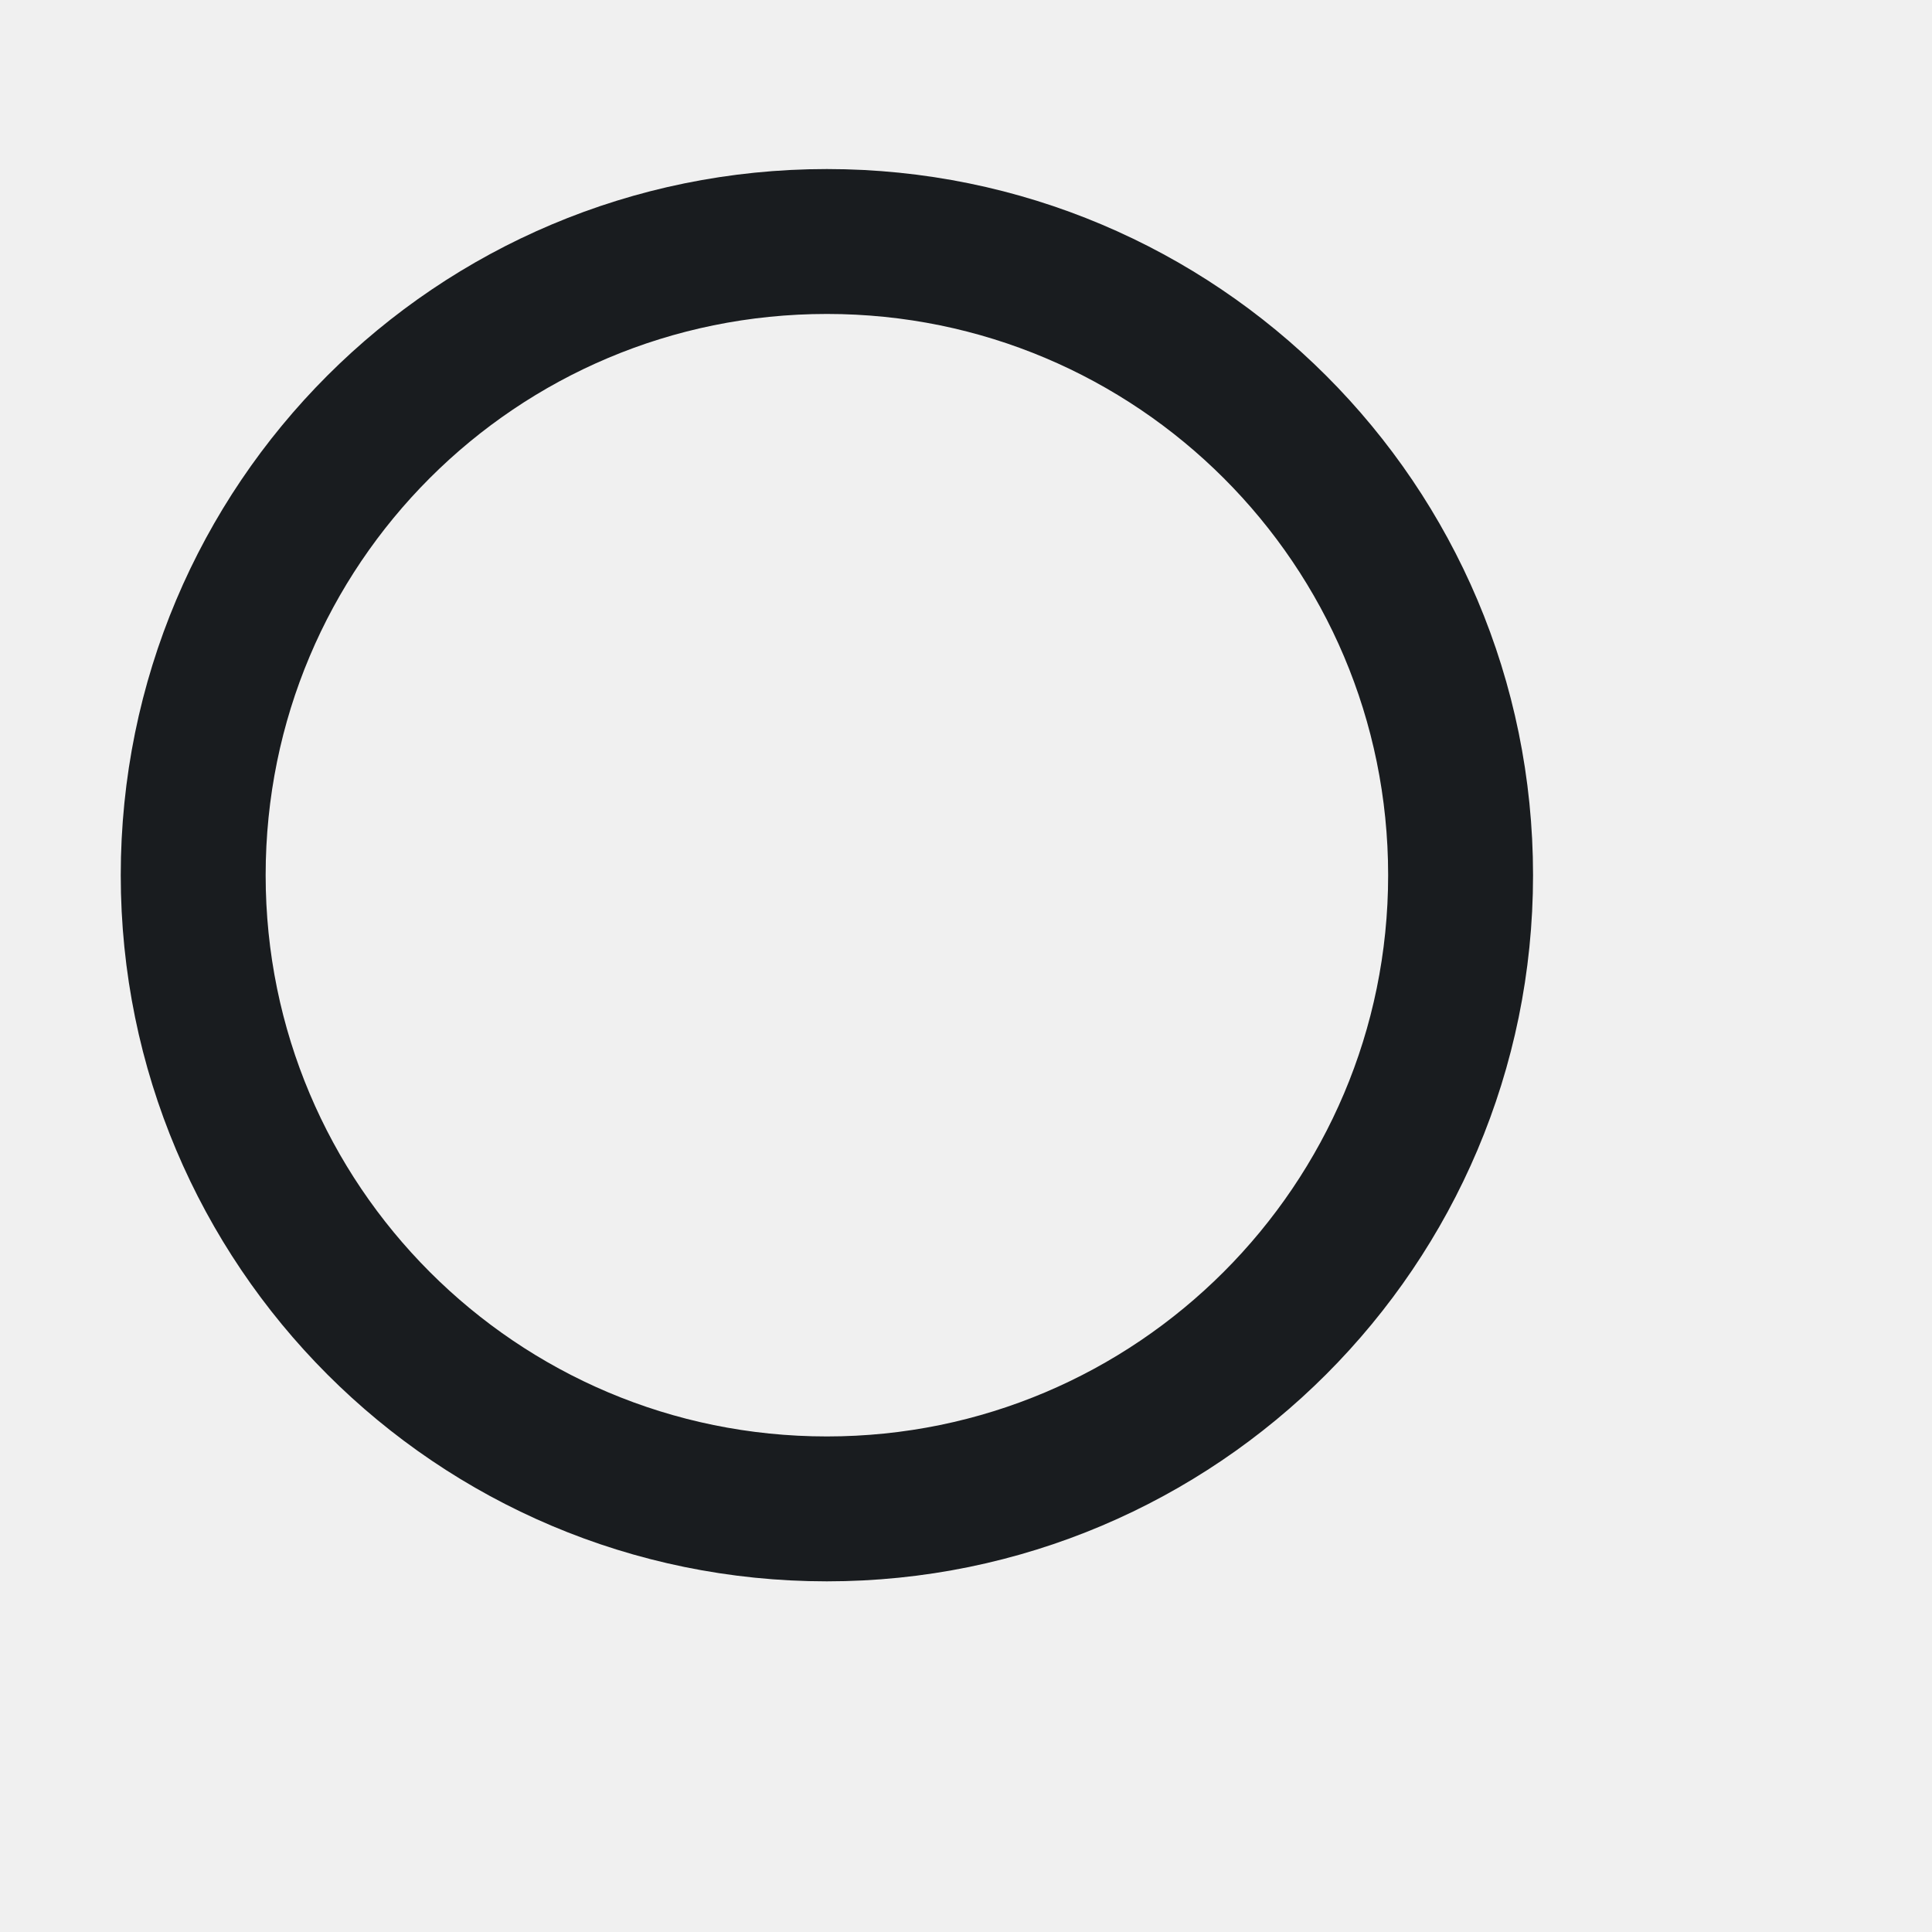
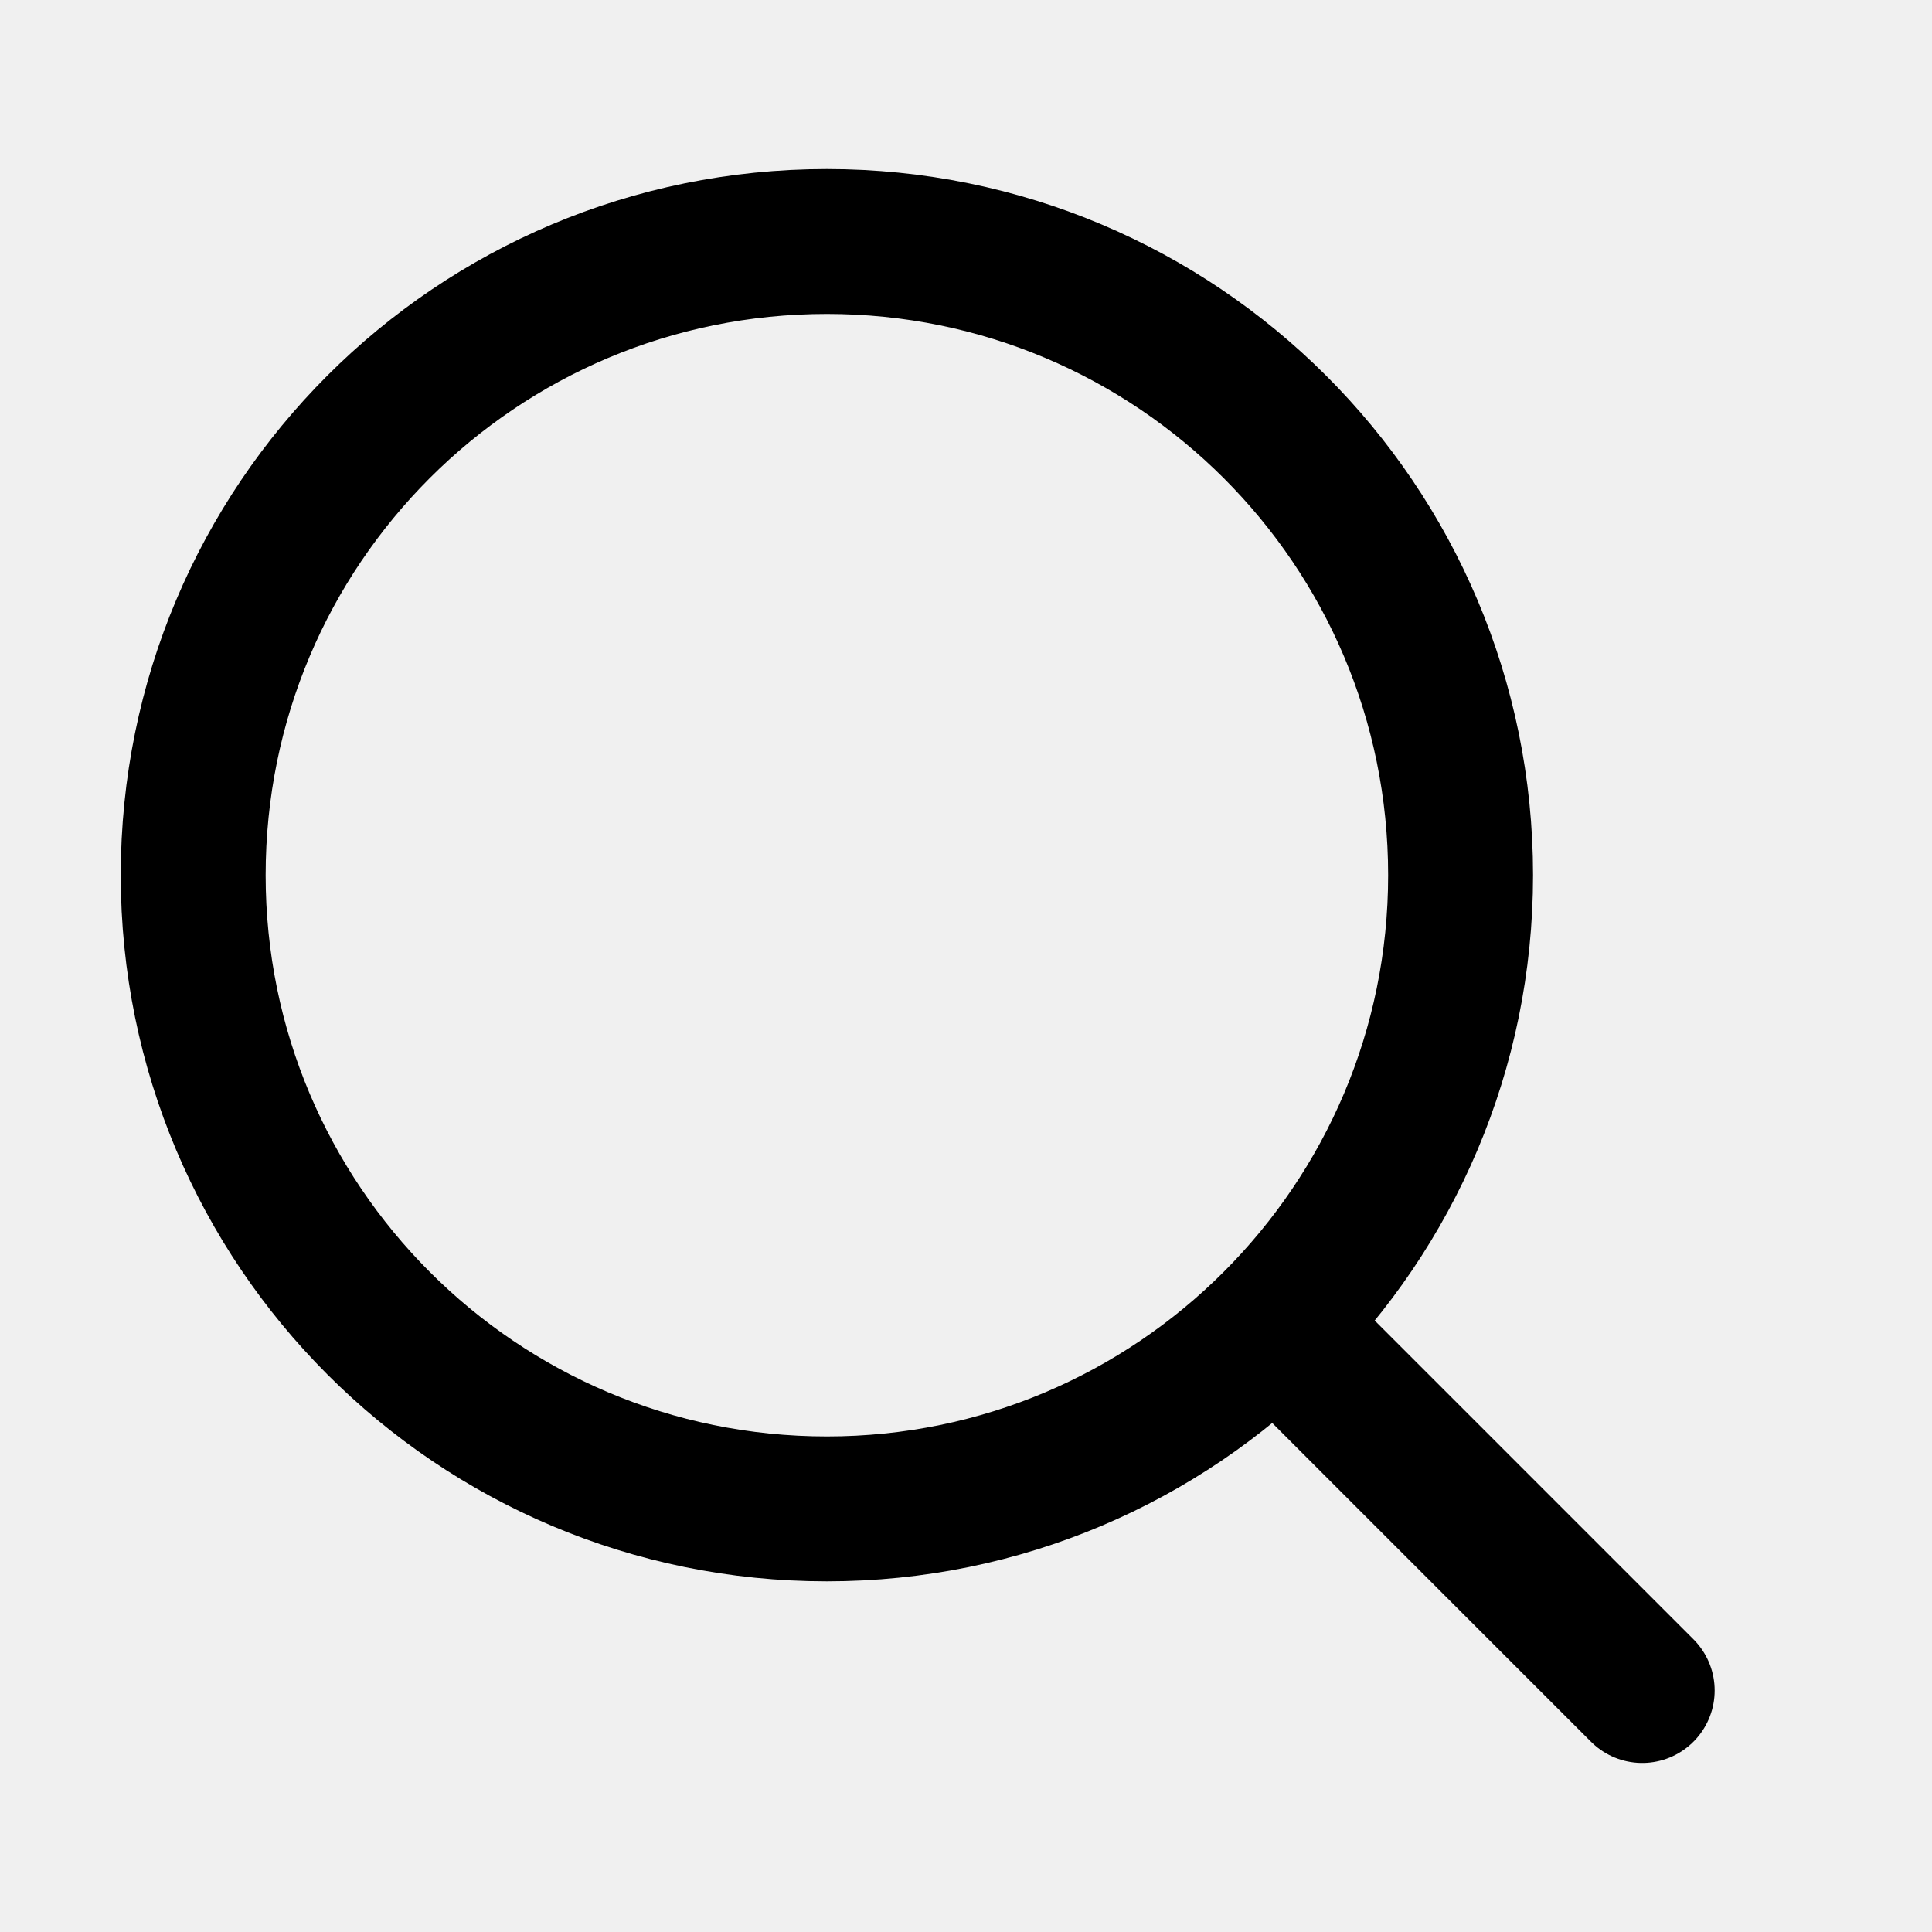
<svg xmlns="http://www.w3.org/2000/svg" width="20" height="20" viewBox="0 0 20 20" fill="none">
  <defs />
  <rect id="Regular/MagnifyingGlass" width="20" height="20" transform="translate(-0.5 0)" fill="#FFFFFF" fill-opacity="0" />
-   <path id="Vector" d="M8.56 15.62C4.93 15.62 2 12.68 2 9.06C2 5.43 4.93 2.5 8.56 2.5C12.18 2.5 15.12 5.43 15.12 9.06C15.12 12.68 12.18 15.62 8.56 15.62Z" stroke="#191C1F" stroke-opacity="1" stroke-width="1.5" stroke-linejoin="round" />
-   <path id="Vector" d="M13.2 13.7L17 " stroke="#191C1F" stroke-opacity="1" stroke-width="1.5" stroke-linejoin="round" stroke-linecap="round" />
+   <path id="Vector" d="M8.56 15.62C4.93 15.62 2 12.68 2 9.06C2 5.43 4.93 2.5 8.56 2.5C12.18 2.5 15.12 5.43 15.12 9.06C15.12 12.68 12.18 15.62 8.56 15.62Z" stroke="currentColor" stroke-opacity="1" stroke-width="1.5" stroke-linejoin="round" />
+   <path id="Vector" d="M13.2 13.7L17 17.5" stroke="currentColor" stroke-opacity="1" stroke-width="1.5" stroke-linejoin="round" stroke-linecap="round" />
</svg>
